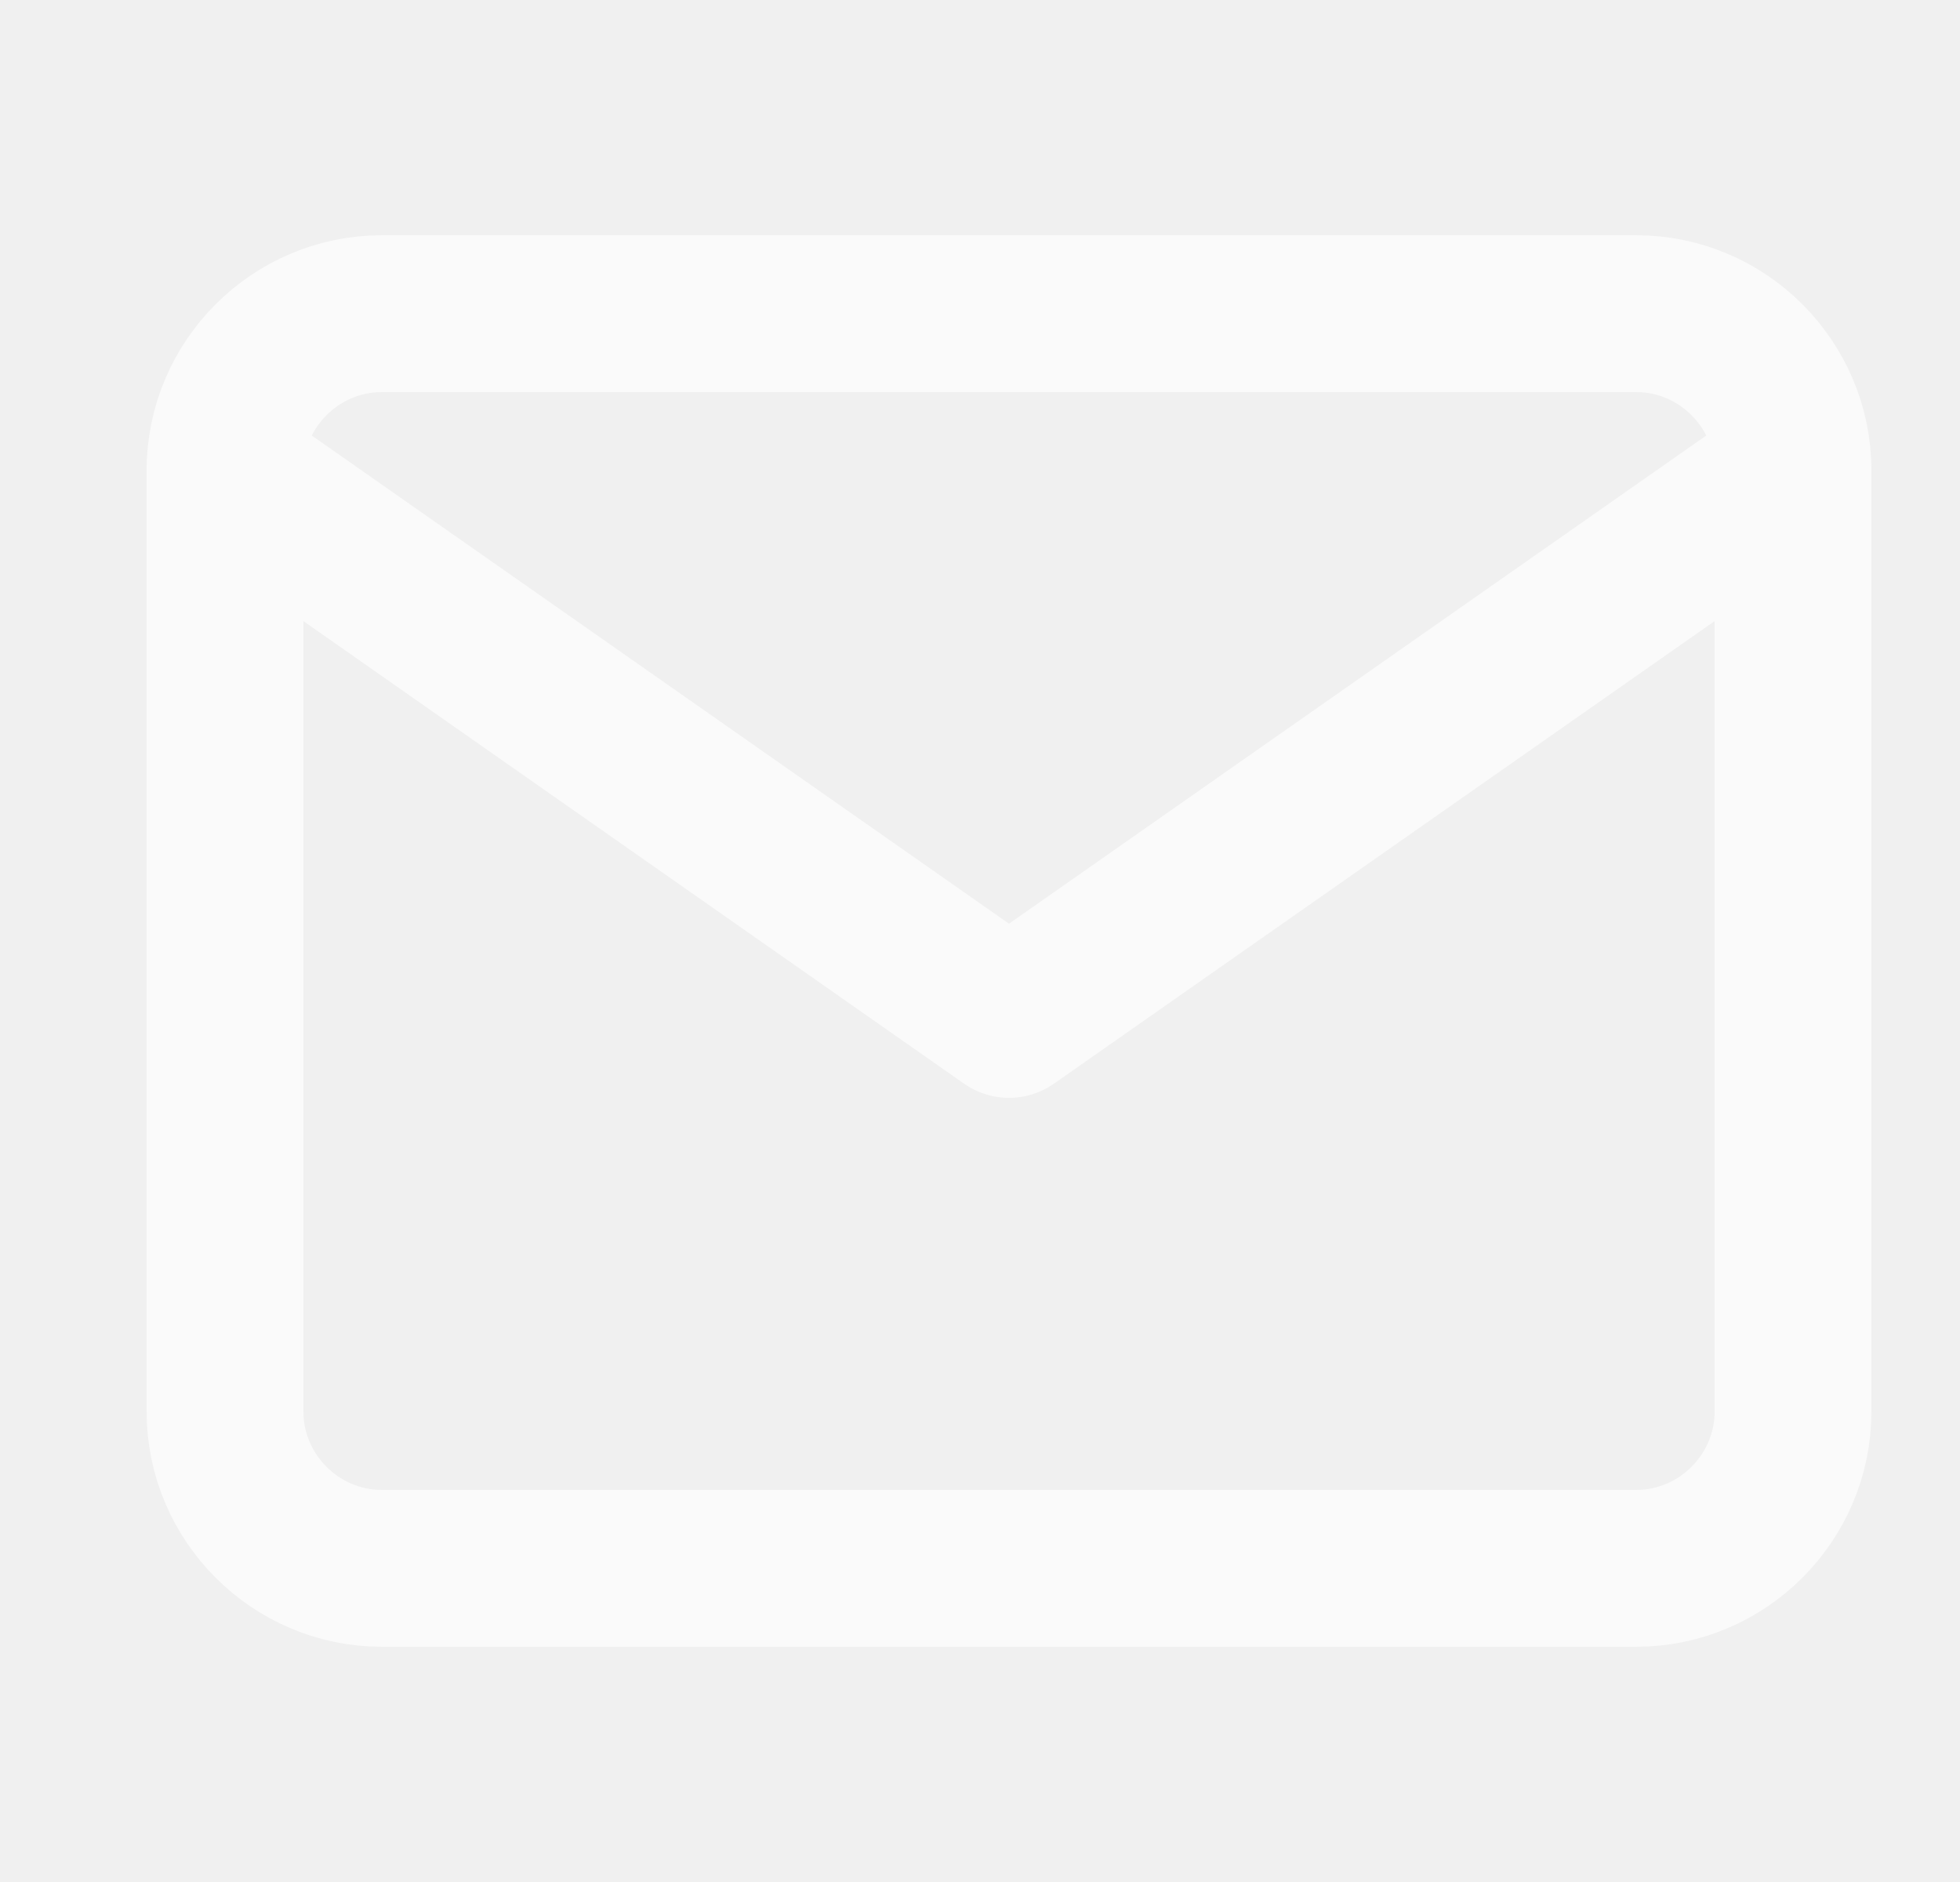
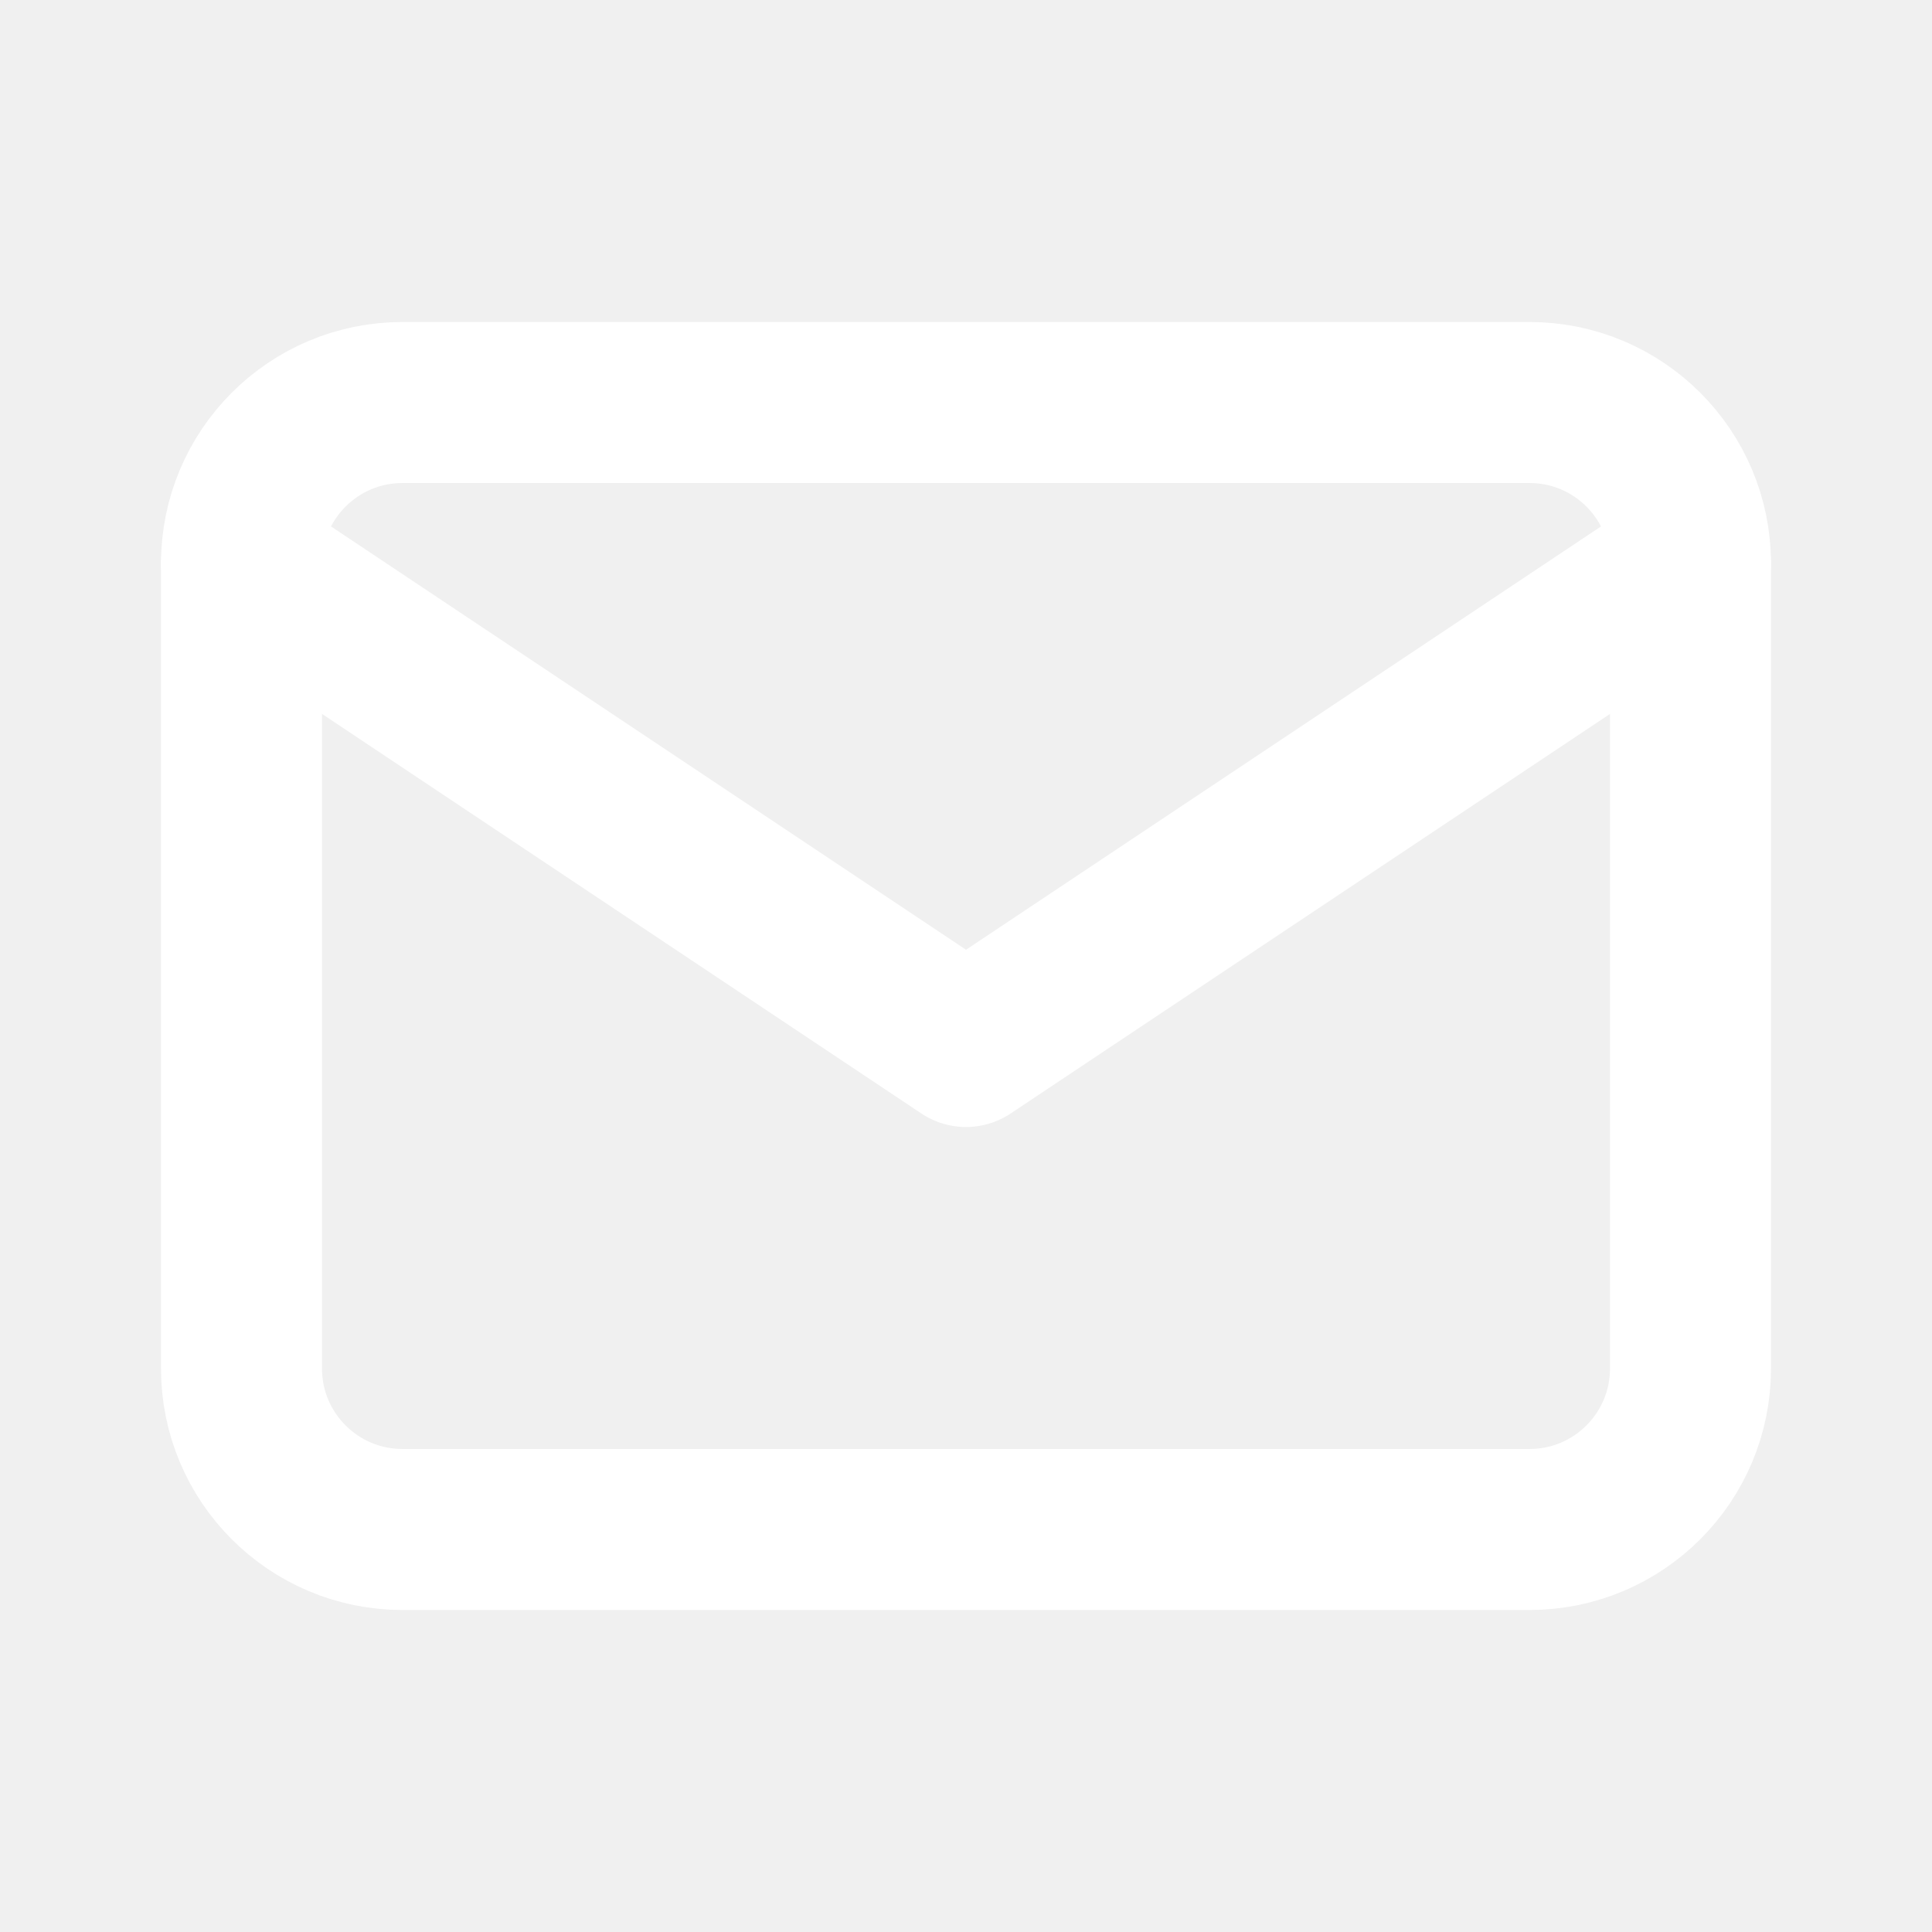
- <svg xmlns="http://www.w3.org/2000/svg" width="25" height="24" viewBox="0 0 25 24" fill="none">
-   <path d="M4.87 4H20.87C21.97 4 22.87 4.9 22.87 6V18C22.87 19.1 21.97 20 20.87 20H4.87C3.77 20 2.87 19.1 2.87 18V6C2.87 4.9 3.77 4 4.87 4Z" stroke="#FAFAFA" stroke-width="2" stroke-linecap="round" stroke-linejoin="round" />
-   <path d="M22.87 6L12.87 13L2.87 6" stroke="#FAFAFA" stroke-width="2" stroke-linecap="round" stroke-linejoin="round" />
+ <svg xmlns="http://www.w3.org/2000/svg" width="24" height="24" viewBox="0 0 24 24">
+   <g fill="none" stroke="#ffffff" stroke-linecap="round" stroke-linejoin="round" stroke-width="2">
+     <path d="M3 7a2 2 0 0 1 2-2h14a2 2 0 0 1 2 2v10a2 2 0 0 1-2 2H5a2 2 0 0 1-2-2z" />
+     <path d="m3 7l9 6l9-6" />
+   </g>
</svg>
